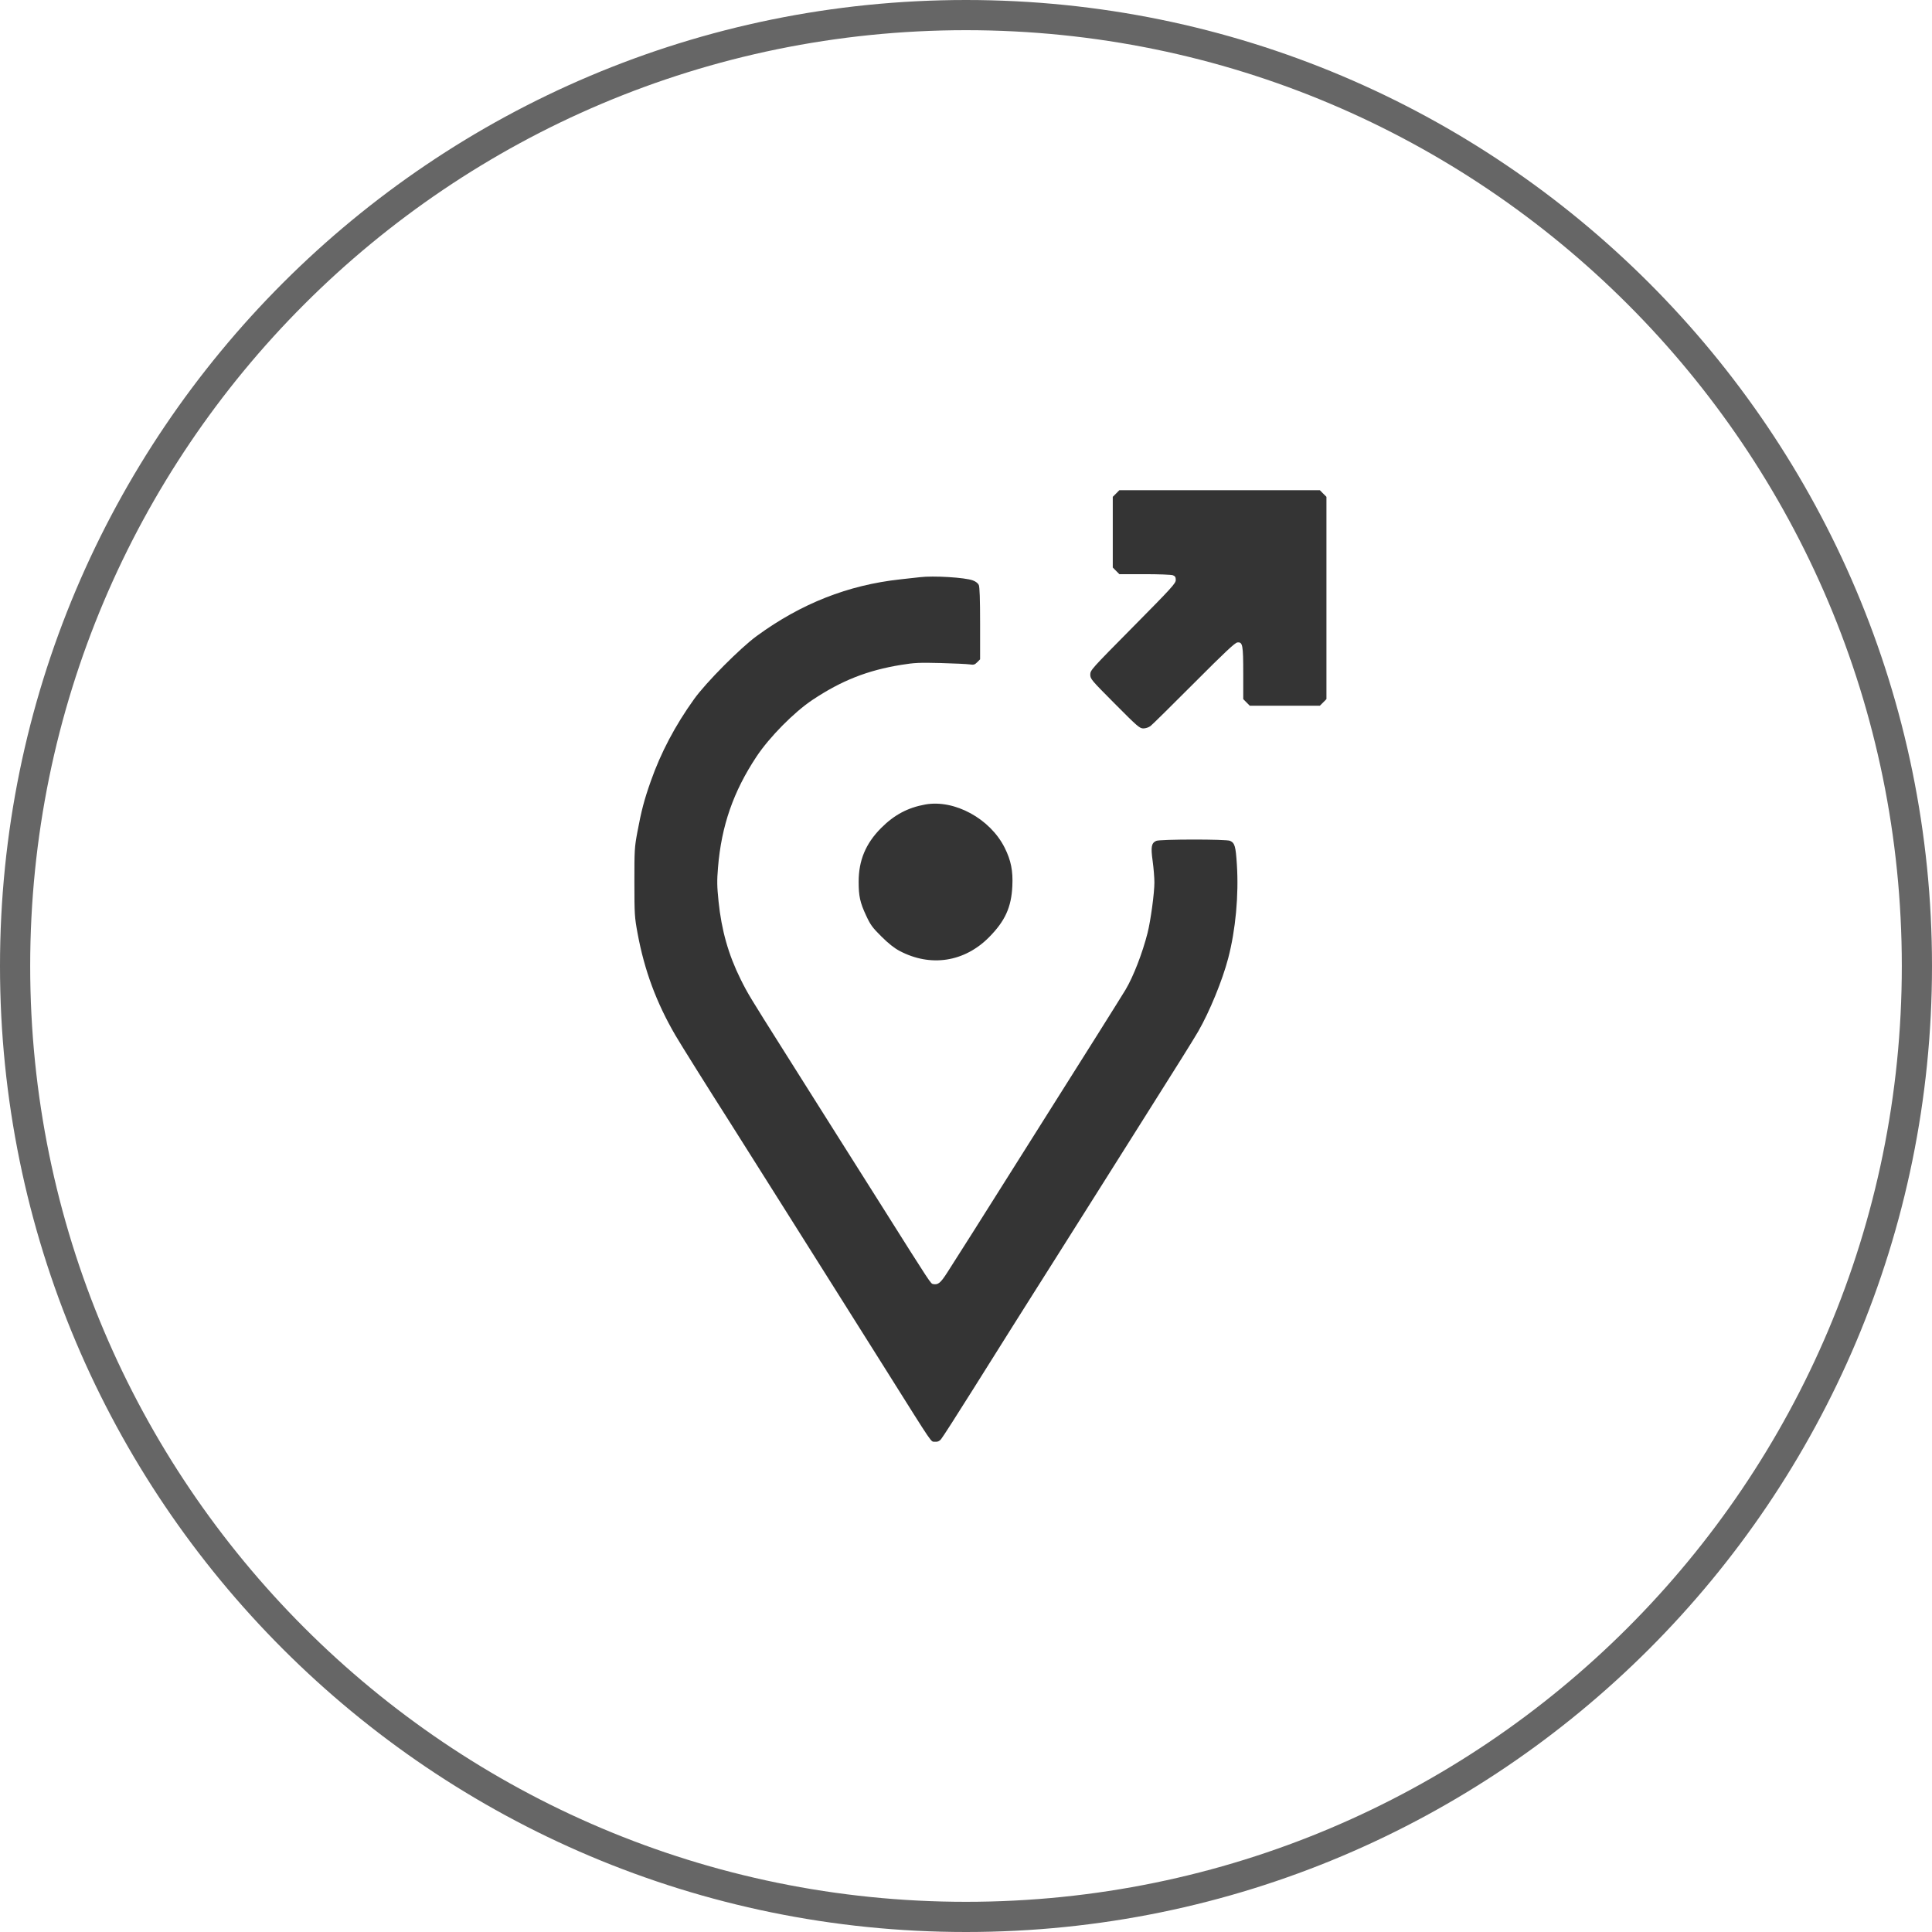
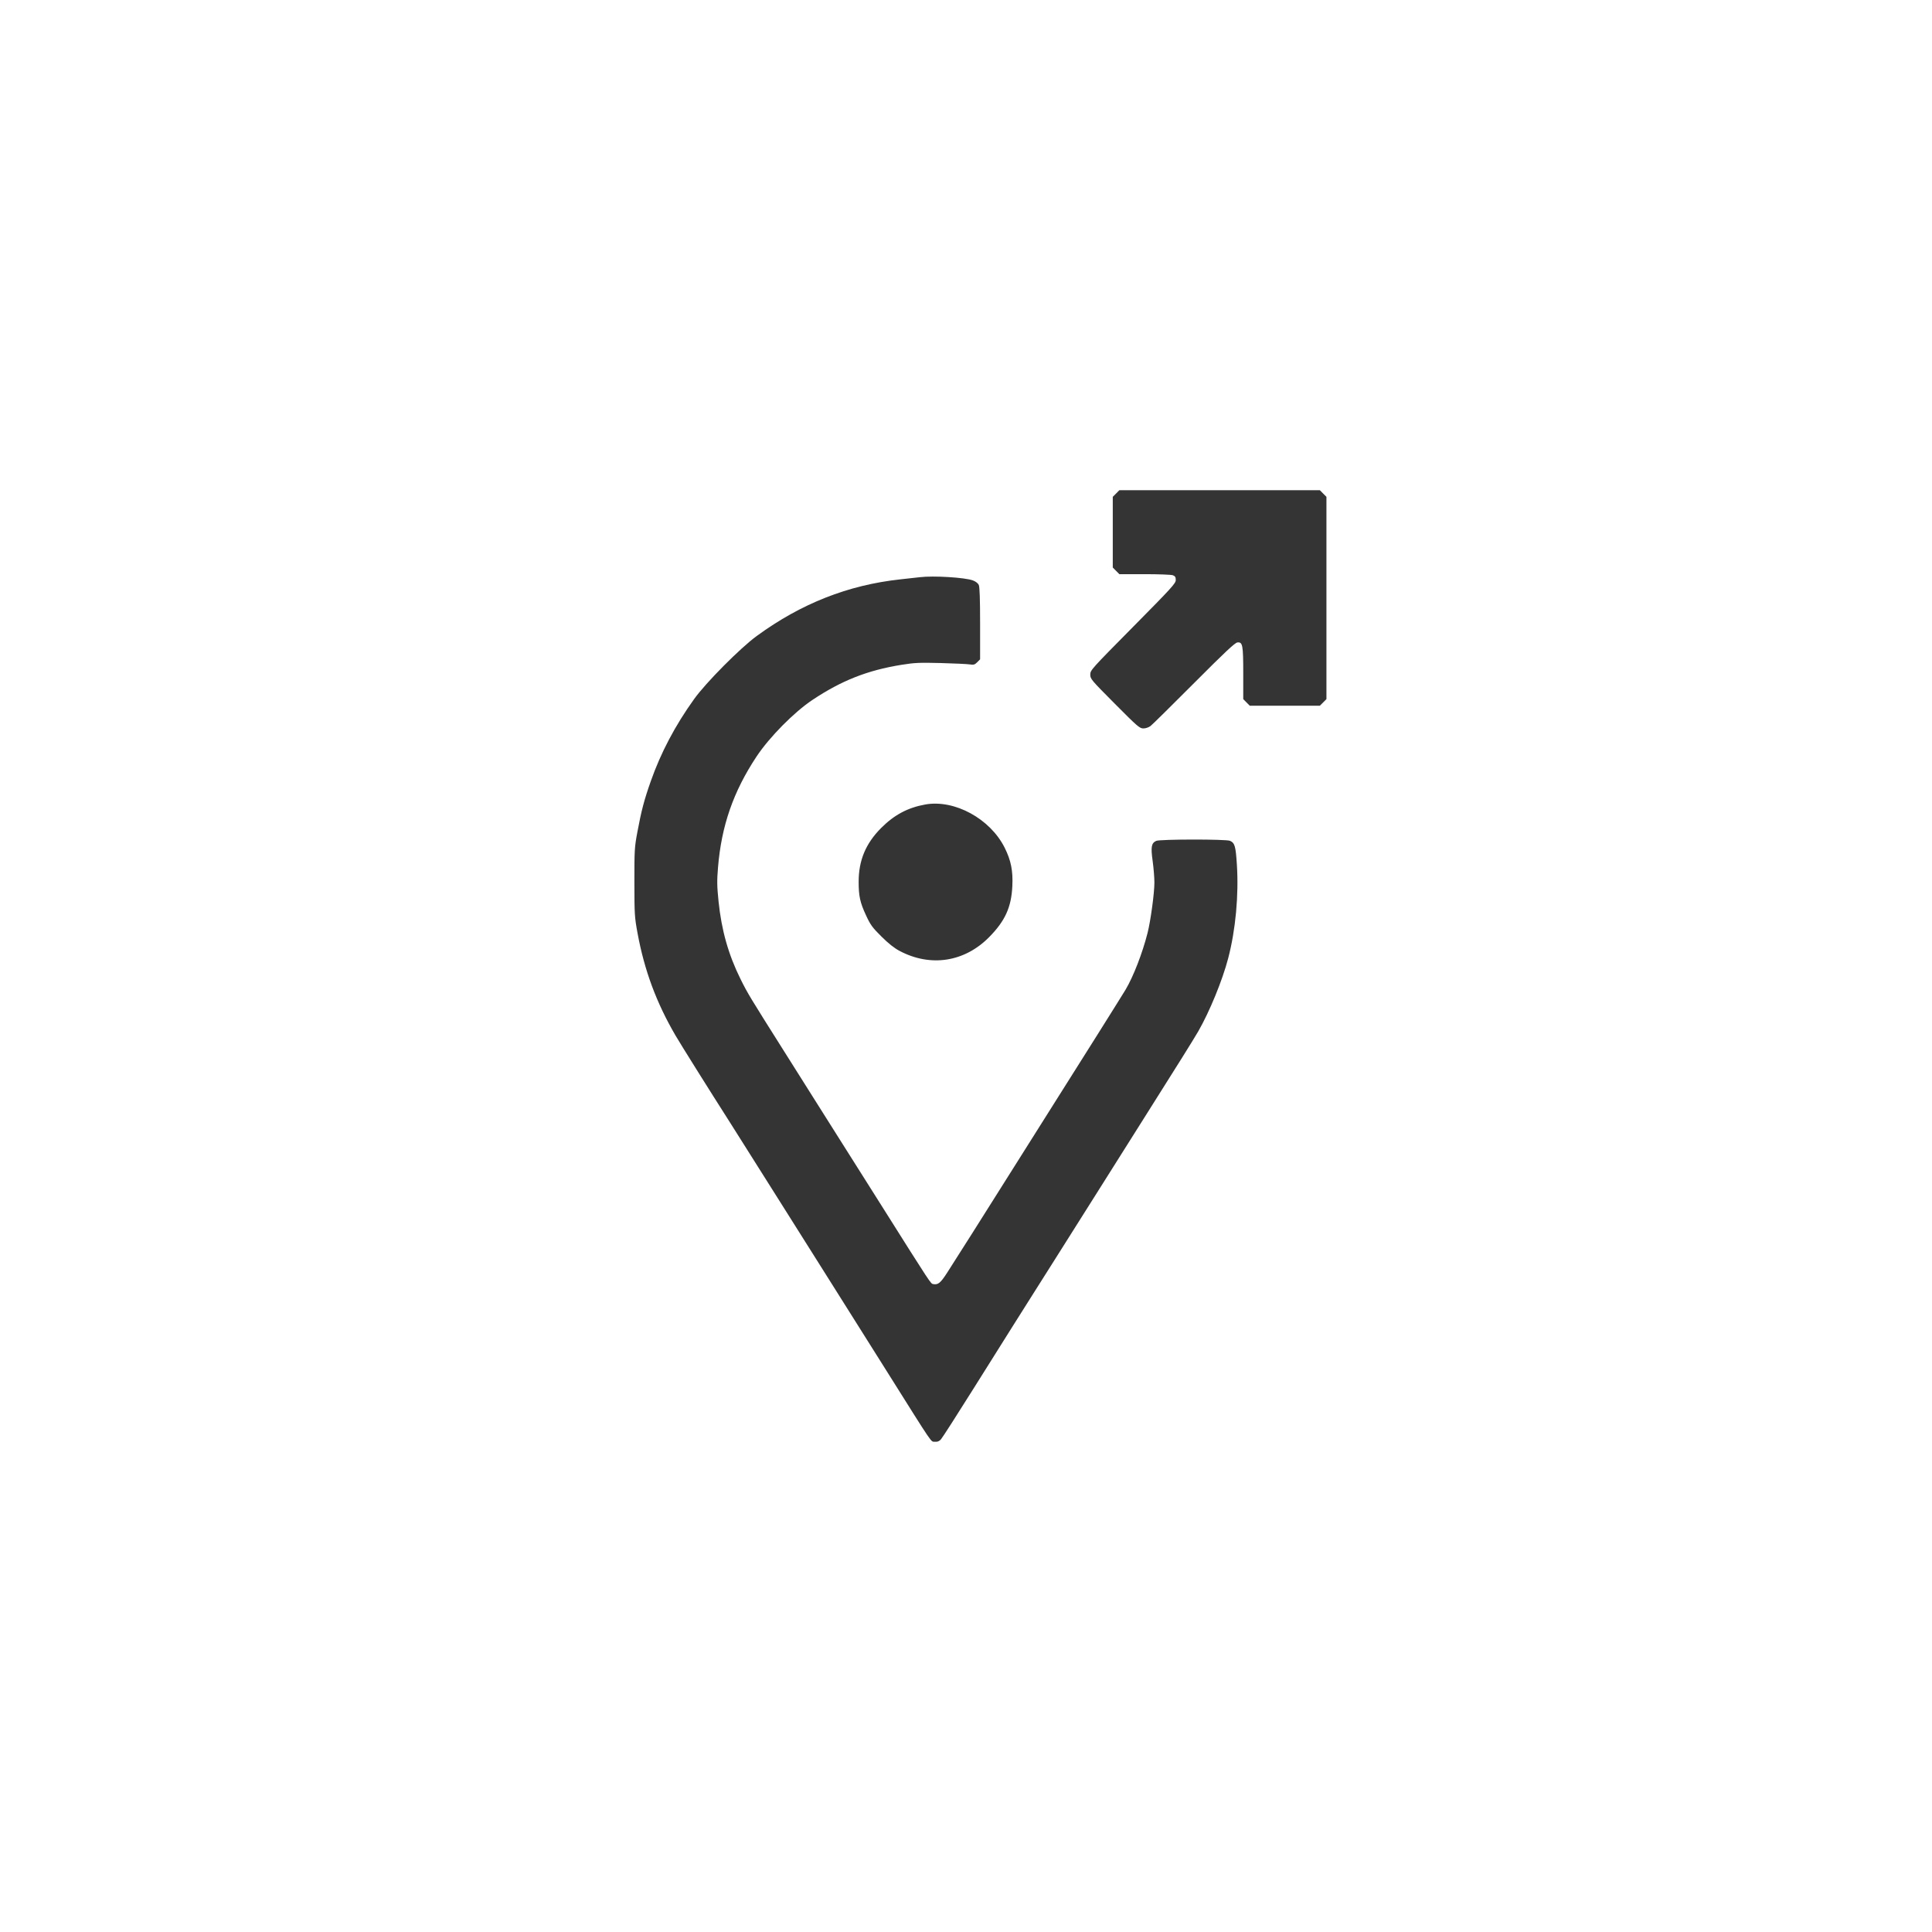
<svg xmlns="http://www.w3.org/2000/svg" width="64" height="64" viewBox="0 0 64 64" fill="none">
-   <rect x="0.5" y="0.5" width="63" height="63" rx="31.5" stroke="#666666" />
+   <rect x="0.5" y="0.5" width="63" height="63" rx="31.5" stroke="" />
  <path fill-rule="evenodd" clip-rule="evenodd" d="M36.971 16.349L36.862 16.458V17.629V18.8L36.971 18.91L37.08 19.02H37.919C38.38 19.02 38.8 19.036 38.853 19.056C38.928 19.085 38.949 19.118 38.949 19.214C38.949 19.324 38.811 19.475 37.533 20.767C36.149 22.166 36.117 22.201 36.117 22.346C36.117 22.49 36.145 22.523 36.93 23.312C37.683 24.07 37.753 24.13 37.875 24.13C37.953 24.13 38.051 24.097 38.115 24.048C38.174 24.003 38.821 23.364 39.554 22.629C40.591 21.589 40.909 21.291 40.991 21.282C41.165 21.263 41.184 21.364 41.184 22.312V23.159L41.292 23.269L41.401 23.378H42.562H43.722L43.831 23.269L43.94 23.159V19.809V16.458L43.831 16.349L43.722 16.239H40.401H37.08L36.971 16.349ZM30.474 19.12C30.412 19.127 30.119 19.16 29.822 19.192C28.093 19.381 26.541 19.992 25.069 21.067C24.523 21.465 23.384 22.612 22.994 23.157C22.363 24.036 21.891 24.932 21.557 25.881C21.338 26.503 21.247 26.849 21.113 27.567C21.02 28.064 21.014 28.16 21.015 29.222C21.016 30.293 21.021 30.377 21.119 30.91C21.347 32.148 21.744 33.216 22.376 34.3C22.558 34.611 23.457 36.047 24.197 37.207C24.374 37.486 25.079 38.602 25.762 39.687C26.444 40.772 27.249 42.049 27.55 42.524C27.851 43 28.671 44.302 29.372 45.418C30.969 47.959 30.823 47.745 30.968 47.759C31.057 47.768 31.109 47.747 31.172 47.677C31.218 47.626 31.699 46.877 32.241 46.012C32.783 45.148 33.37 44.212 33.547 43.933C33.723 43.654 34.017 43.189 34.199 42.9C34.38 42.611 34.733 42.053 34.983 41.66C35.232 41.267 35.91 40.194 36.489 39.274C37.068 38.354 37.756 37.263 38.017 36.85C38.976 35.334 39.535 34.438 39.693 34.166C40.068 33.515 40.495 32.474 40.686 31.742C40.932 30.801 41.038 29.651 40.973 28.639C40.934 28.029 40.904 27.925 40.746 27.853C40.623 27.796 38.425 27.798 38.301 27.855C38.14 27.929 38.118 28.053 38.183 28.522C38.215 28.753 38.241 29.073 38.241 29.233C38.241 29.585 38.117 30.499 38.015 30.903C37.845 31.574 37.544 32.35 37.287 32.782C37.151 33.01 35.716 35.294 34.944 36.512C34.735 36.843 34.164 37.747 33.677 38.522C32.578 40.269 31.672 41.701 31.377 42.158C31.155 42.502 31.076 42.567 30.914 42.537C30.829 42.521 30.865 42.577 29.186 39.913C28.749 39.22 28.125 38.231 27.797 37.714C27.47 37.198 27.107 36.623 26.991 36.437C26.875 36.251 26.422 35.532 25.984 34.84C24.828 33.009 24.768 32.91 24.532 32.435C24.13 31.625 23.901 30.816 23.803 29.861C23.751 29.353 23.748 29.181 23.785 28.734C23.898 27.357 24.294 26.218 25.061 25.062C25.488 24.418 26.306 23.59 26.916 23.184C27.881 22.542 28.734 22.206 29.856 22.024C30.296 21.953 30.453 21.946 31.16 21.964C31.602 21.976 32.034 21.996 32.12 22.009C32.255 22.03 32.289 22.02 32.372 21.937L32.467 21.841V20.658C32.467 19.846 32.453 19.444 32.424 19.379C32.398 19.321 32.322 19.262 32.228 19.227C31.966 19.129 30.918 19.065 30.474 19.12ZM30.65 26.65C30.071 26.754 29.621 26.994 29.184 27.433C28.677 27.944 28.444 28.503 28.444 29.209C28.444 29.686 28.49 29.898 28.691 30.328C28.835 30.639 28.898 30.726 29.199 31.024C29.436 31.259 29.624 31.408 29.805 31.503C30.83 32.043 31.951 31.869 32.765 31.045C33.295 30.509 33.502 30.055 33.535 29.353C33.56 28.85 33.49 28.5 33.282 28.084C32.801 27.12 31.619 26.476 30.65 26.65Z" fill="#333333" fill-opacity="0.99" />
</svg>
